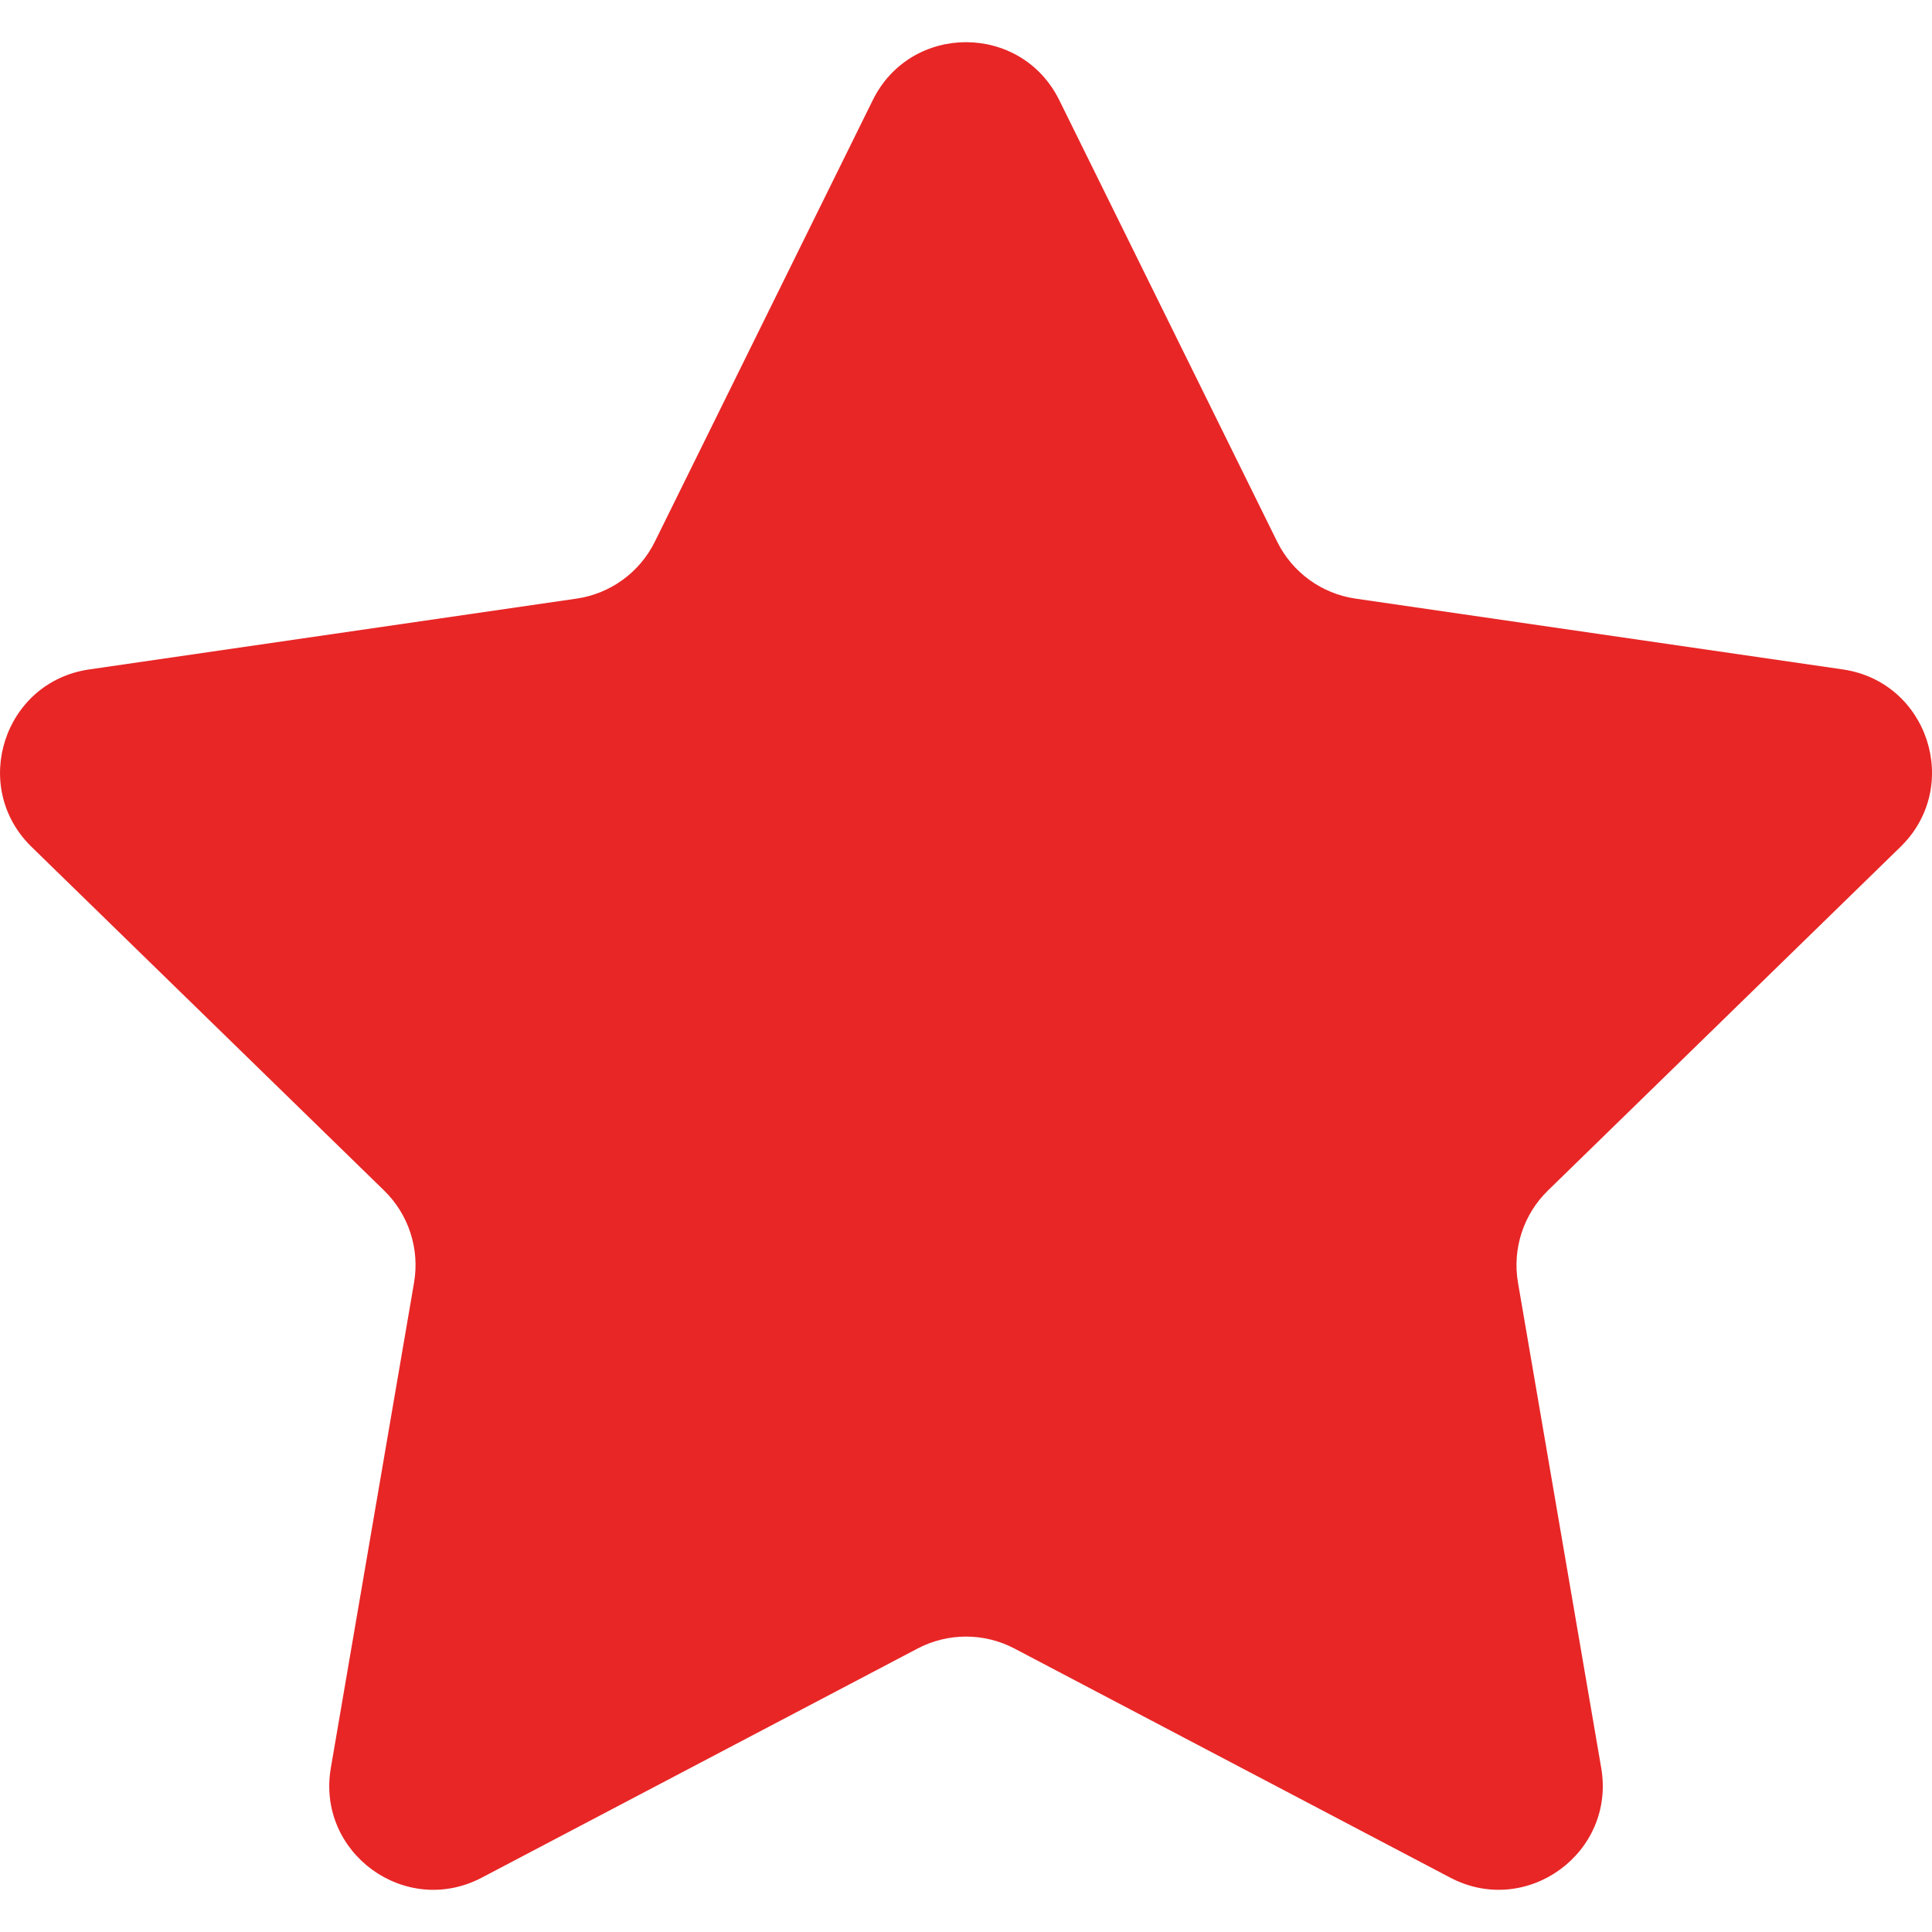
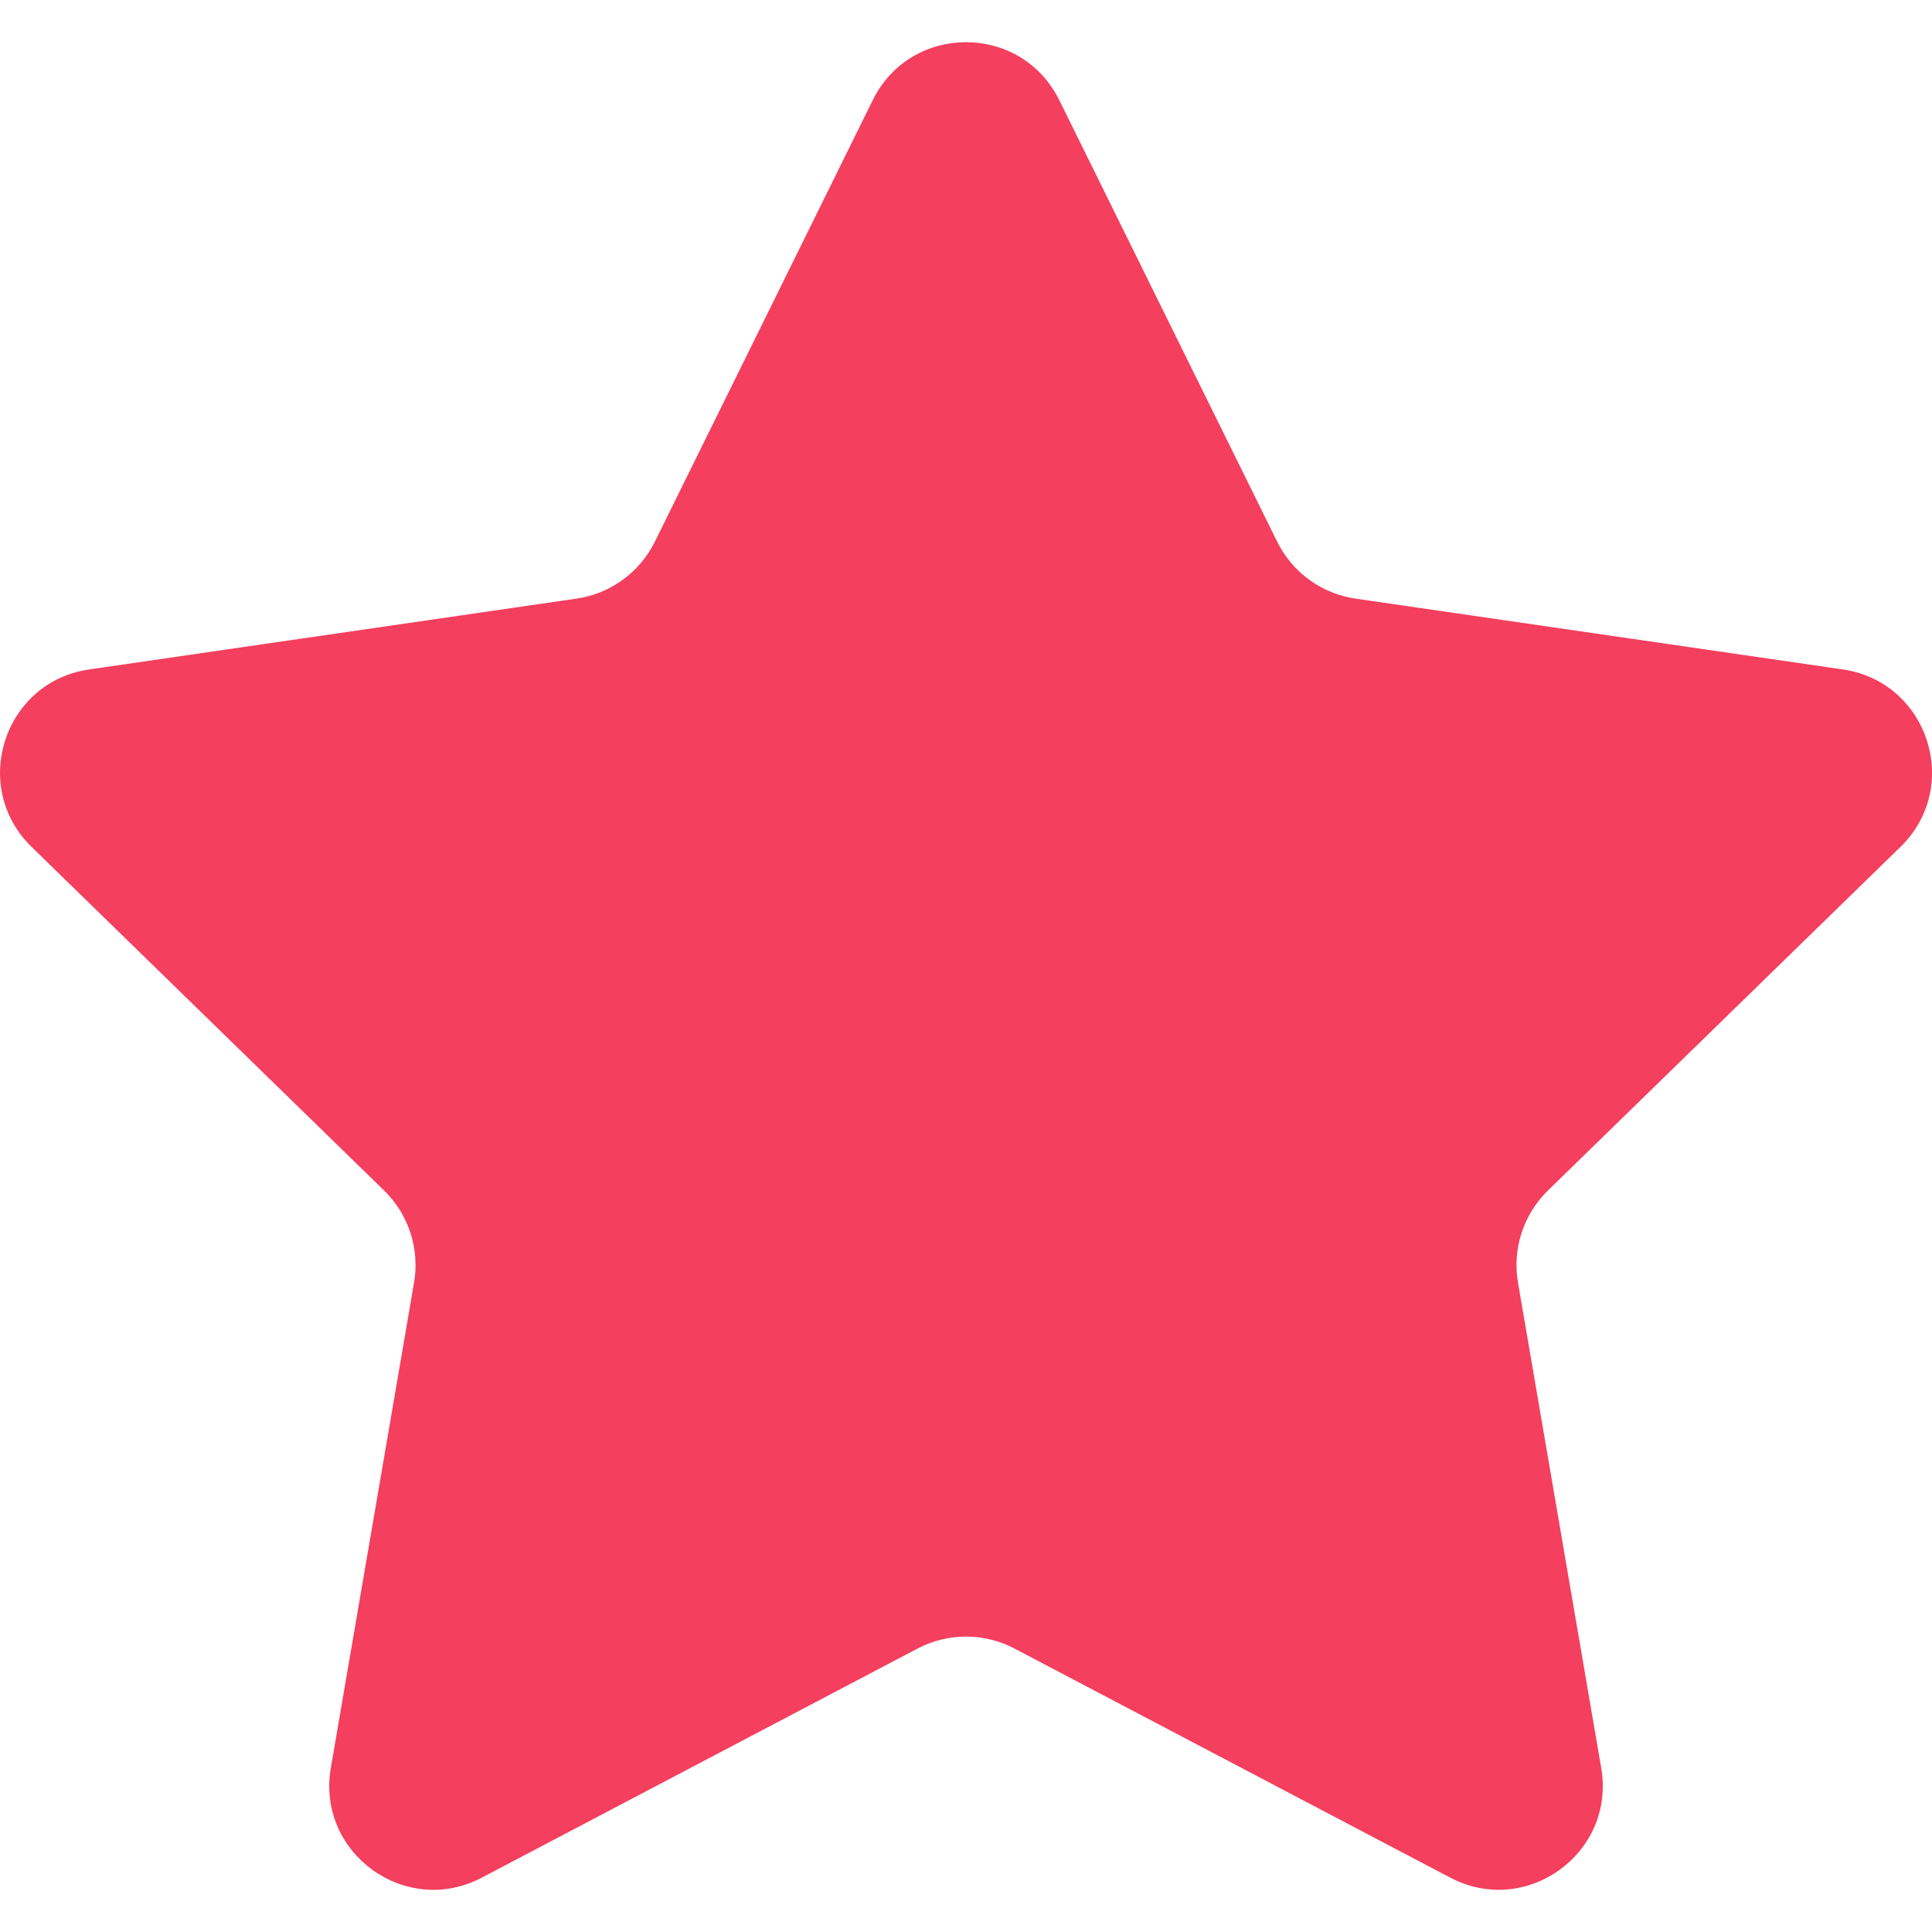
- <svg xmlns="http://www.w3.org/2000/svg" height="64px" width="64px" version="1.1" id="Capa_1" viewBox="0 0 47.94 47.94" xml:space="preserve" fill="#000000">
+ <svg xmlns="http://www.w3.org/2000/svg" height="64px" width="64px" version="1.1" id="Capa_1" viewBox="0 0 47.94 47.94" xml:space="preserve" fill="#f43f5e">
  <g id="SVGRepo_bgCarrier" stroke-width="0" />
  <g id="SVGRepo_tracerCarrier" stroke-linecap="round" stroke-linejoin="round" />
  <g id="SVGRepo_iconCarrier">
-     <path style="fill:#e82626;" d="M26.285,2.486l5.407,10.956c0.376,0.762,1.103,1.29,1.944,1.412l12.091,1.757 c2.118,0.308,2.963,2.91,1.431,4.403l-8.749,8.528c-0.608,0.593-0.886,1.448-0.742,2.285l2.065,12.042 c0.362,2.109-1.852,3.717-3.746,2.722l-10.814-5.685c-0.752-0.395-1.651-0.395-2.403,0l-10.814,5.685 c-1.894,0.996-4.108-0.613-3.746-2.722l2.065-12.042c0.144-0.837-0.134-1.692-0.742-2.285l-8.749-8.528 c-1.532-1.494-0.687-4.096,1.431-4.403l12.091-1.757c0.841-0.122,1.568-0.65,1.944-1.412l5.407-10.956 C22.602,0.567,25.338,0.567,26.285,2.486z" />
+     <path style="fill:#f43f5e;" d="M26.285,2.486l5.407,10.956c0.376,0.762,1.103,1.29,1.944,1.412l12.091,1.757 c2.118,0.308,2.963,2.91,1.431,4.403l-8.749,8.528c-0.608,0.593-0.886,1.448-0.742,2.285l2.065,12.042 c0.362,2.109-1.852,3.717-3.746,2.722l-10.814-5.685c-0.752-0.395-1.651-0.395-2.403,0l-10.814,5.685 c-1.894,0.996-4.108-0.613-3.746-2.722l2.065-12.042c0.144-0.837-0.134-1.692-0.742-2.285l-8.749-8.528 c-1.532-1.494-0.687-4.096,1.431-4.403l12.091-1.757c0.841-0.122,1.568-0.65,1.944-1.412l5.407-10.956 C22.602,0.567,25.338,0.567,26.285,2.486z" />
  </g>
</svg>
